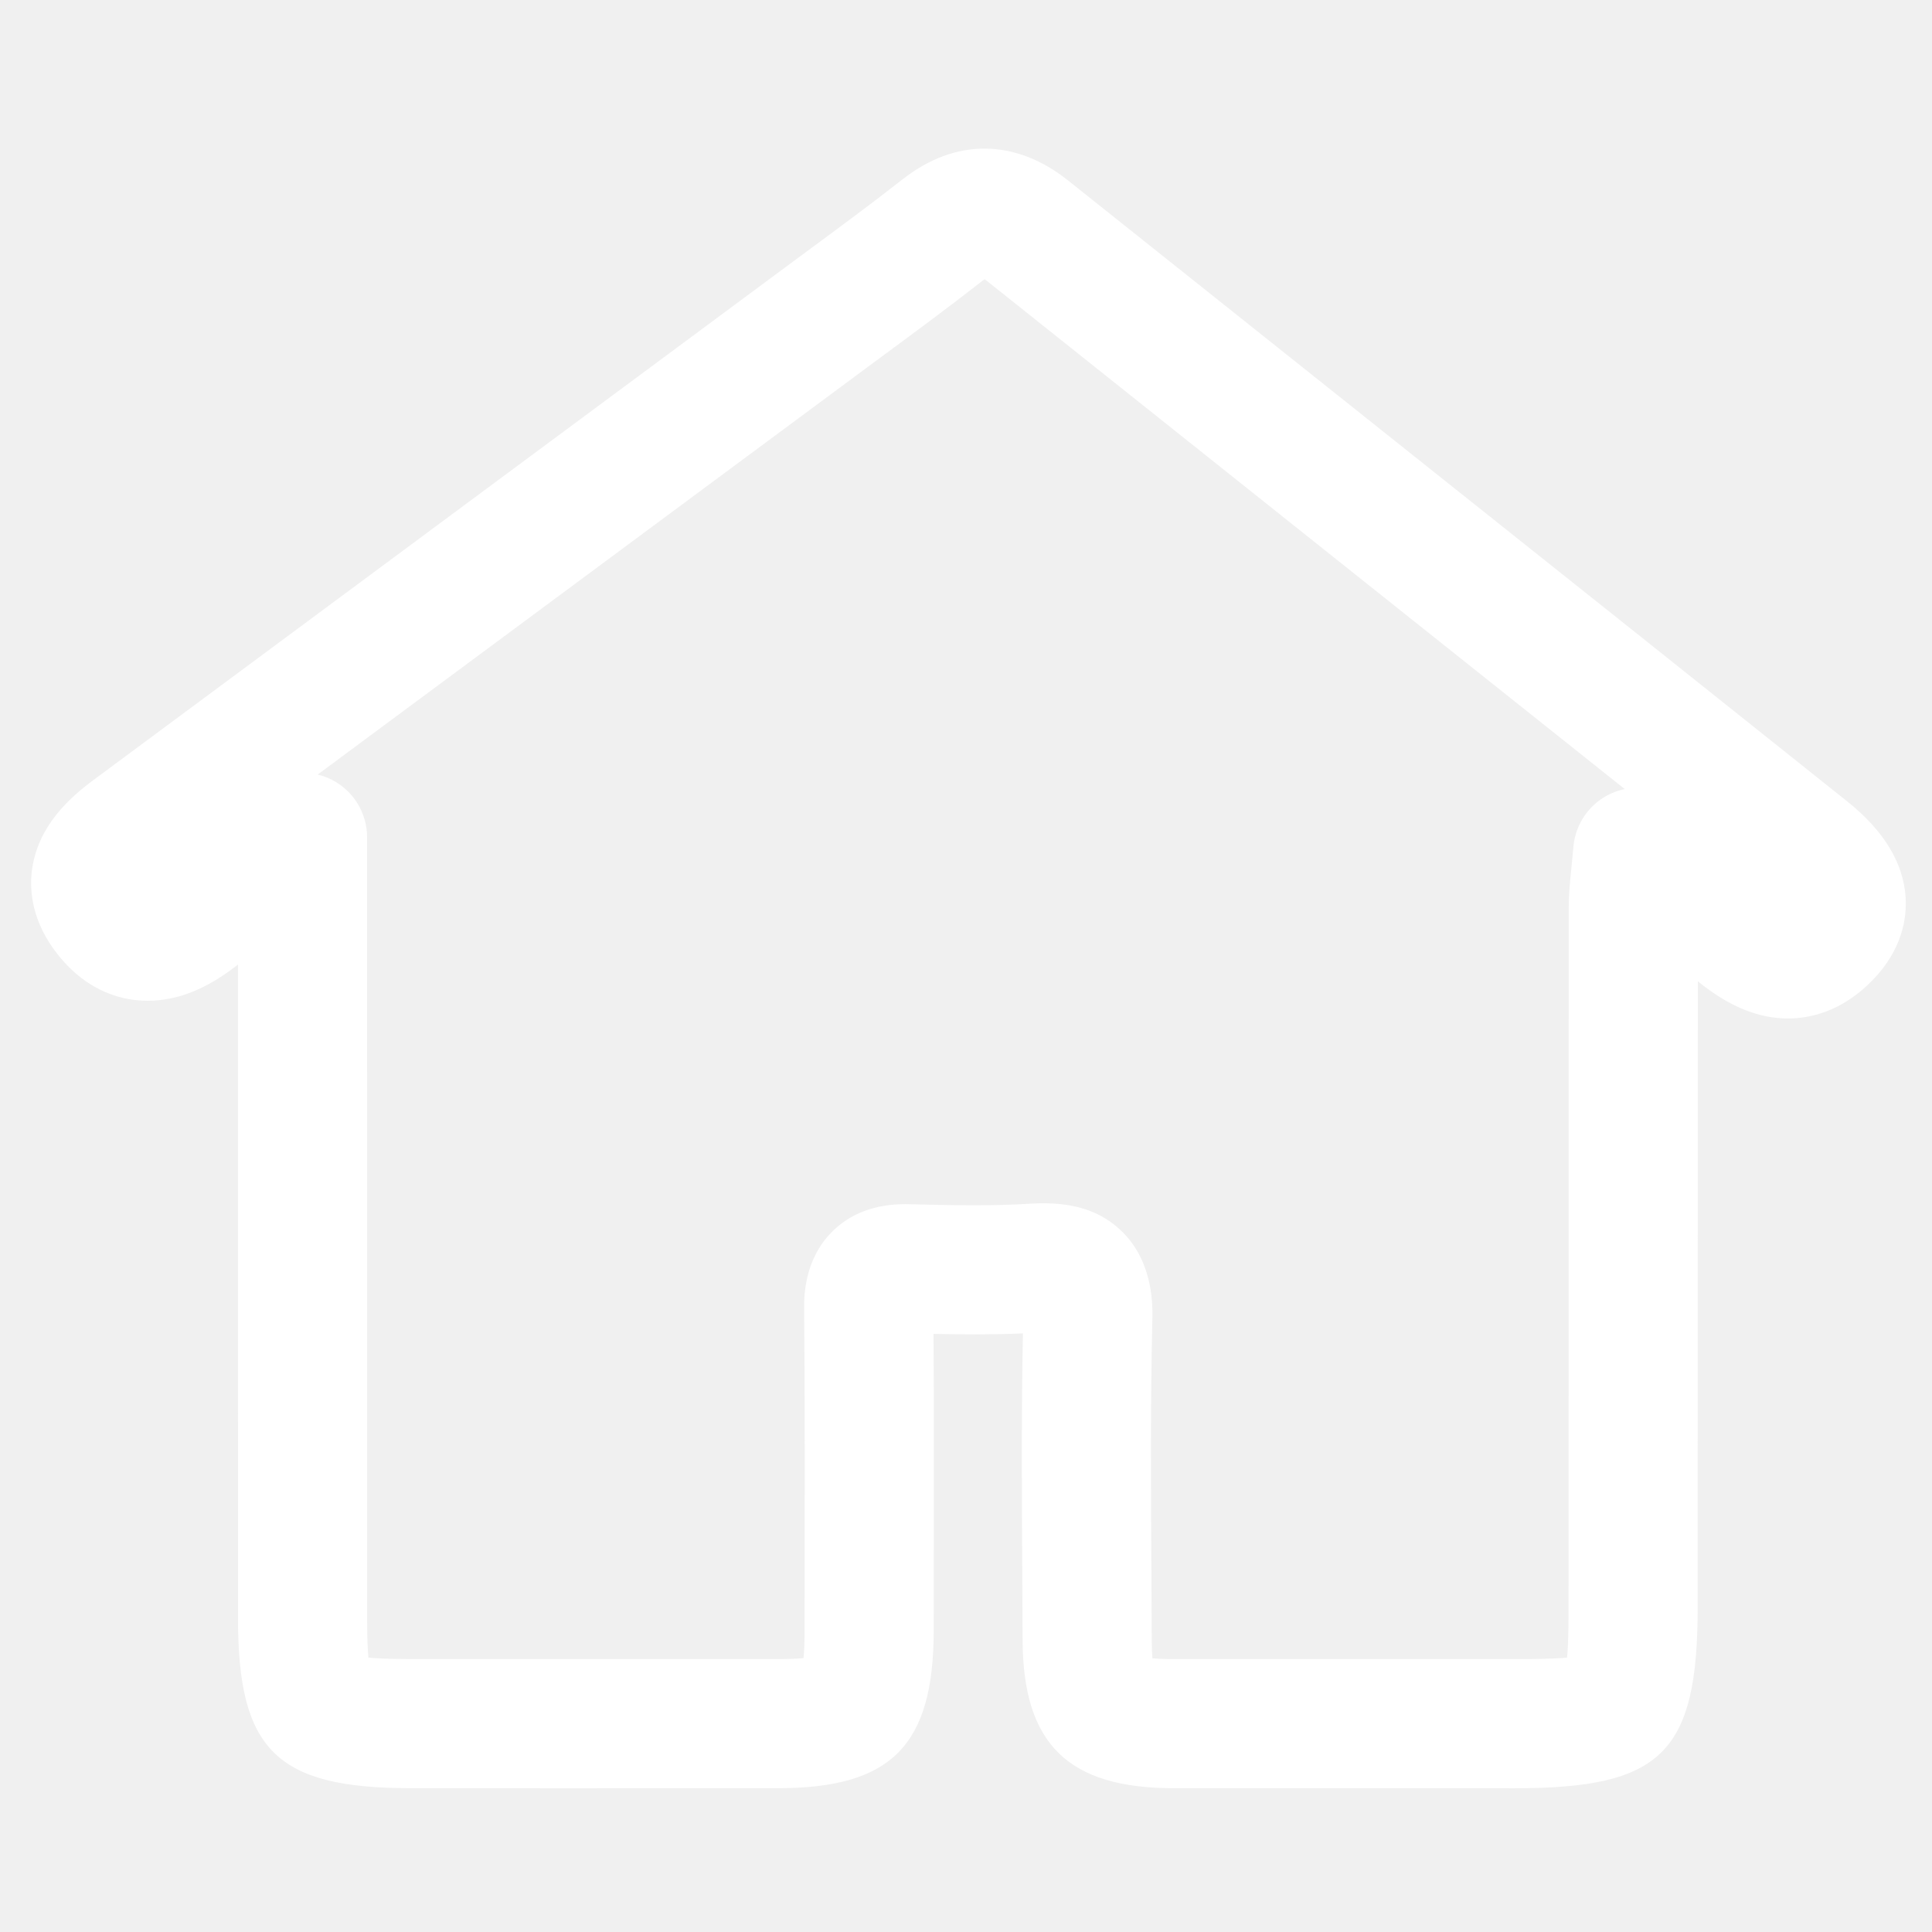
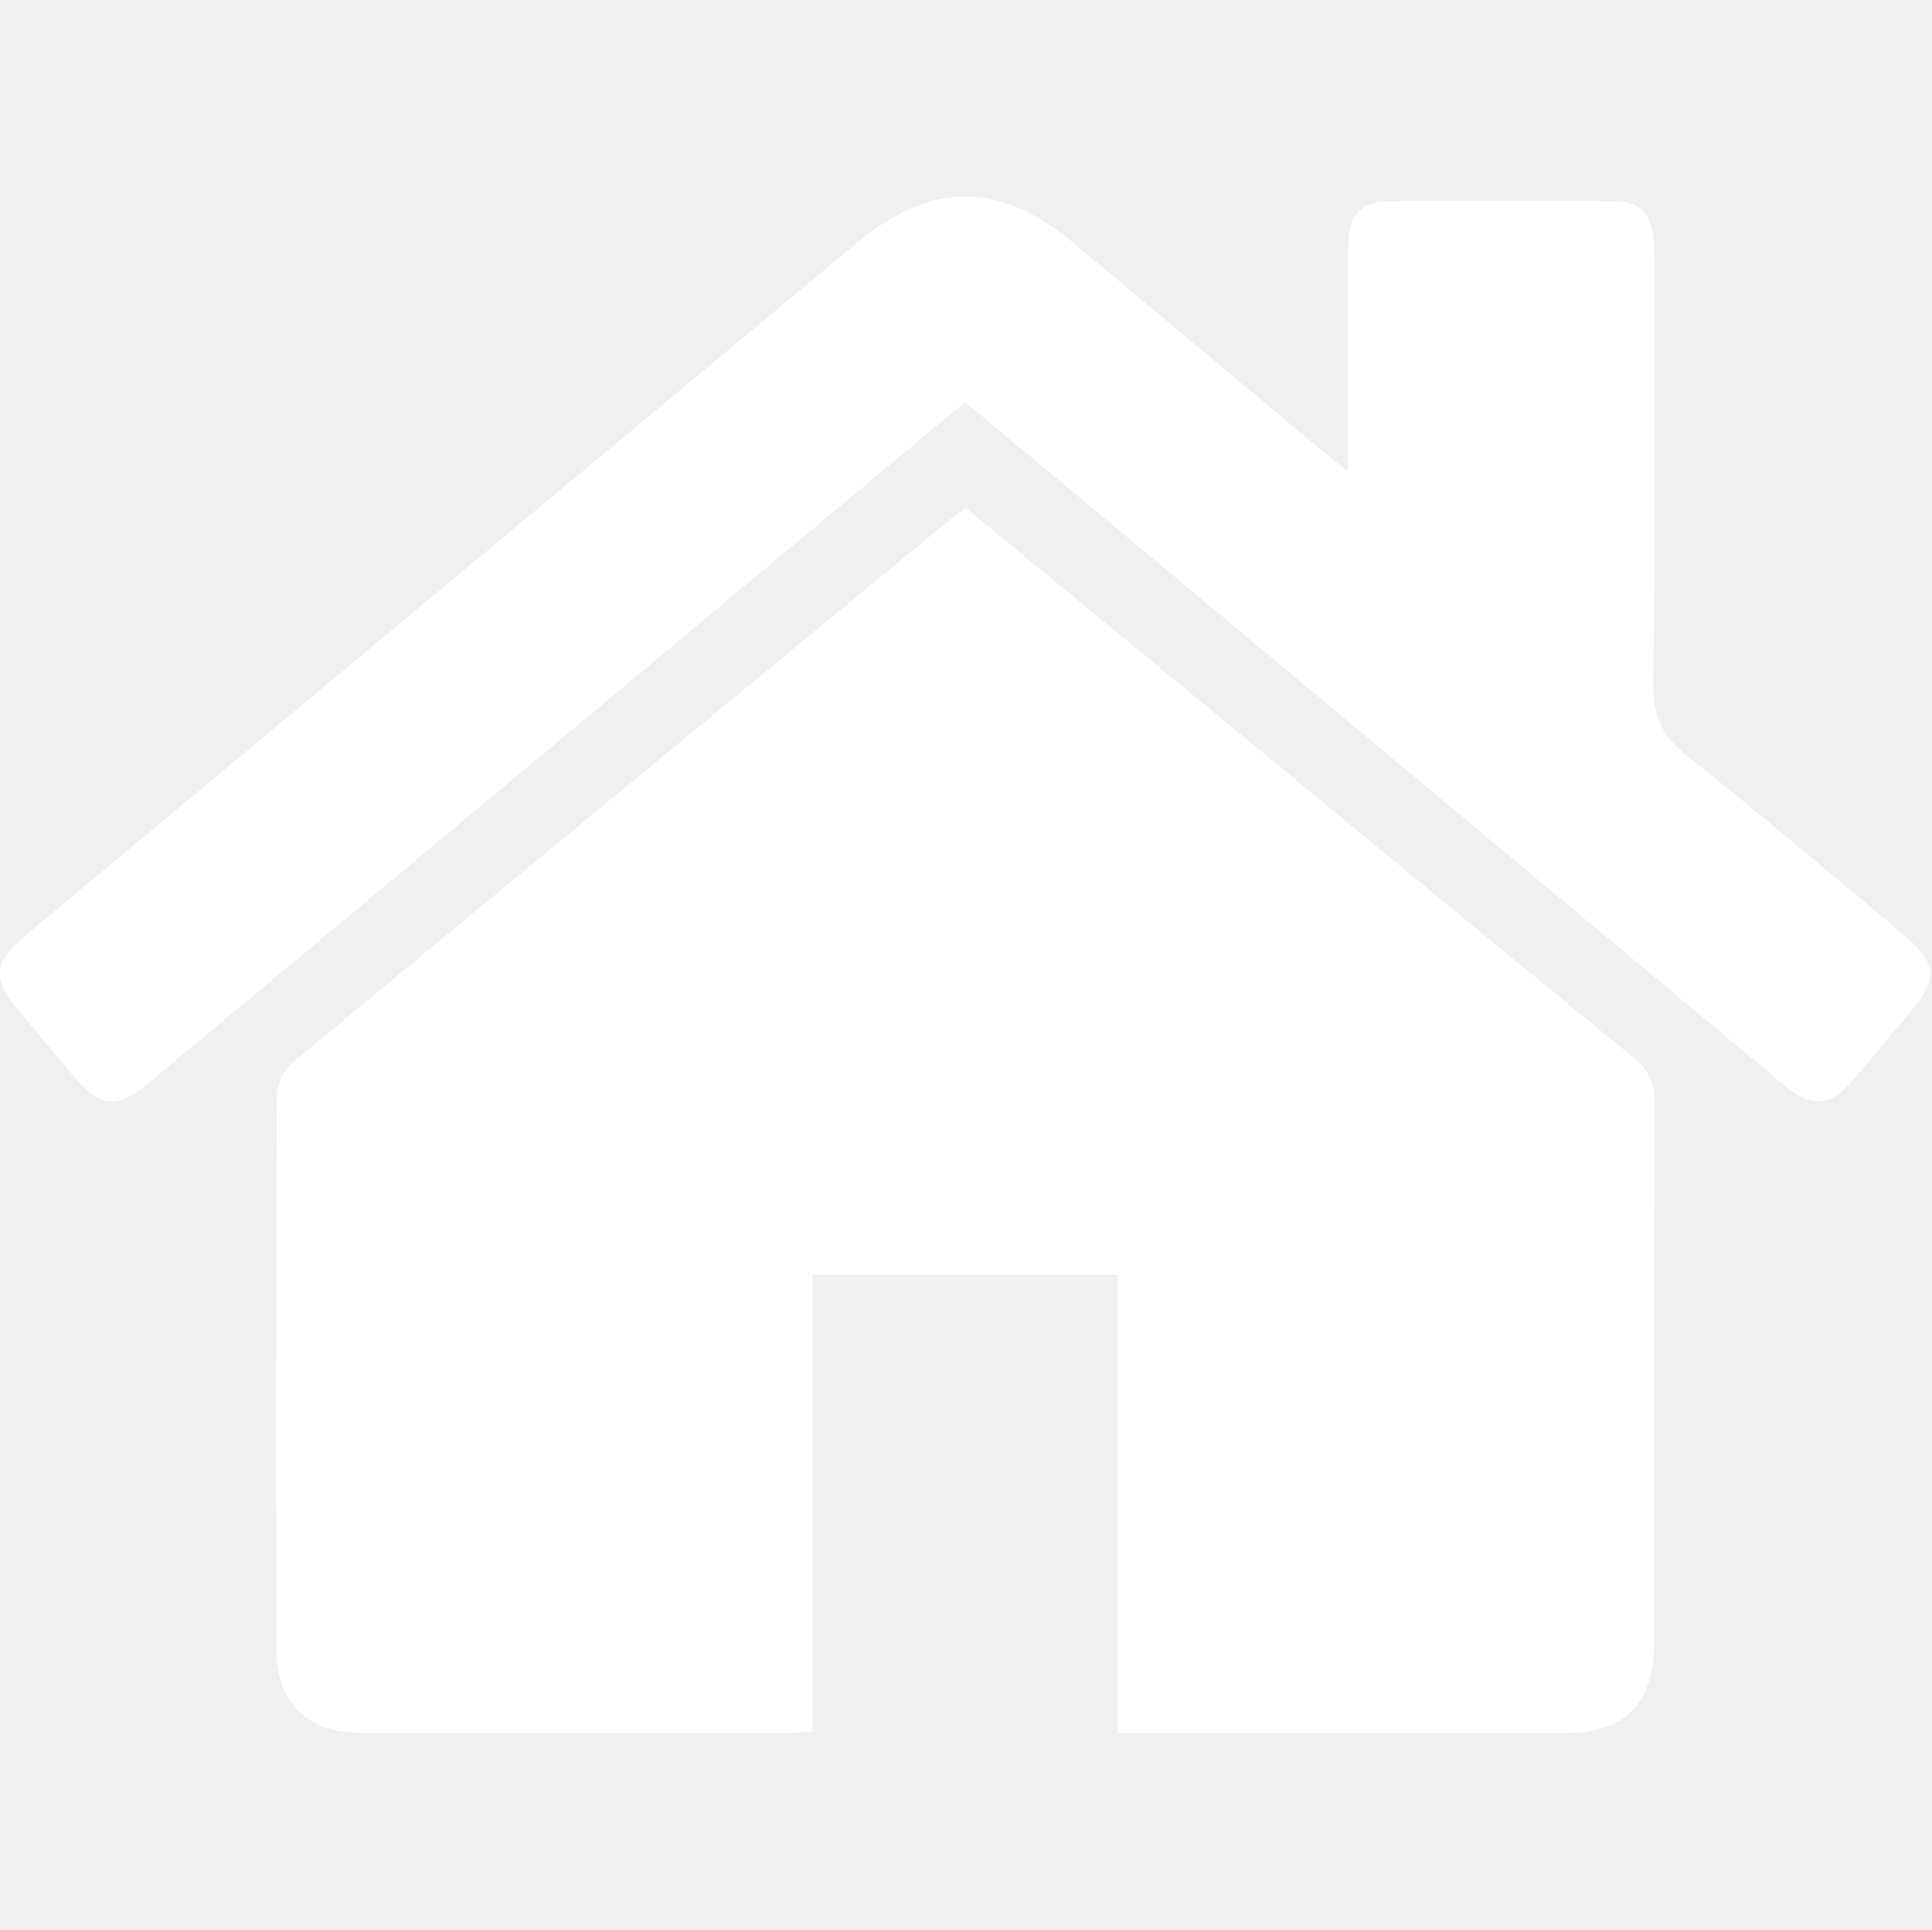
- <svg xmlns="http://www.w3.org/2000/svg" t="1667134807420" class="icon" viewBox="0 0 1024 1024" version="1.1" p-id="7748" width="64" height="64">
-   <path d="M295.306 947.804l-78.012-0.034c-70.677-0.067-91.128-20.217-91.145-89.791l-0.016-346.751c-0.435 0.335-0.852 0.652-1.27 0.985-15.924 12.264-31.162 18.212-46.583 18.212-12.748 0-31.295-4.177-47.335-24.11-14.102-17.561-15.405-34.169-14.018-45.013 3.024-23.476 20.067-38.58 32.631-47.887l374.086-277.227c18.412-13.567 36.842-27.118 54.837-41.203 27.853-21.838 59.682-21.654 87.702 0.735l194.169 154.703C833.285 308.503 906.235 366.582 979.084 424.777c19.365 15.455 29.774 32.565 30.927 50.81 0.702 11.095-1.771 27.719-17.511 43.926-16.274 16.775-33.367 20.3-44.829 20.3-15.874 0-31.513-6.466-47.786-19.732l-0.084 331.864c-0.016 77.043-19.014 95.856-96.759 95.856l-124.996-0.034-55.924 0.016c-56.024 0-79.934-23.476-80.117-78.497l-0.184-36.909c-0.251-41.888-0.485-83.776 0.351-125.648-15.773 0.702-31.596 0.568-47.385 0.267 0.251 38.379 0.201 75.59 0.134 112.783l-0.034 44.344c-0.016 60.97-22.406 83.643-82.606 83.659L295.306 947.804zM195.271 878.564c4.177 0.435 10.994 0.752 22.089 0.769l136.408 0.034 58.496-0.016c6.45 0 10.76-0.234 13.617-0.518 0.301-3.007 0.568-7.652 0.568-14.72l0.034-44.411c0.067-41.788 0.117-83.575-0.284-125.364-0.067-6.5-0.251-26.265 14.686-41.354 9.708-9.808 22.858-14.77 39.115-14.77 25.597 0.634 45.146 1.069 66.5-0.251 21.905-1.336 37.46 3.792 48.94 15.523 16.024 16.408 15.505 38.964 15.322 46.366-1.019 44.027-0.752 88.087-0.501 132.148l0.184 37.059c0.016 4.394 0.167 7.602 0.367 9.891 2.506 0.217 6.099 0.401 11.178 0.401l56.057-0.016 124.578 0.034c6.232 0 19.75 0 27.97-0.802 0.769-7.987 0.769-20.936 0.769-26.65l0.1-371.447c0-6.232 0.584-12.531 1.404-20.418l1.069-11.195c1.069-12.515 8.906-23.442 20.401-28.471 2.223-0.969 4.512-1.687 6.817-2.155-47.786-38.112-95.623-76.19-143.442-114.253L523.476 149.204c-0.618-0.501-1.153-0.903-1.621-1.22-0.351 0.251-0.752 0.552-1.203 0.903-18.53 14.486-37.478 28.455-56.424 42.406L168.371 410.525c2.556 0.618 5.08 1.537 7.485 2.757 11.478 5.831 18.713 17.627 18.713 30.51l0.016 414.154C194.587 868.187 194.888 874.587 195.271 878.564z" p-id="7749" fill="#ffffff" />
+ <svg xmlns="http://www.w3.org/2000/svg" t="1667739613478" class="icon" viewBox="0 0 1025 1024" version="1.1" p-id="1500" width="40.039" height="40">
+   <path d="M867.267 561.792c-81.216-66.496-162.048-133.376-243.072-200.128C586.947 331.008 549.699 300.352 512.387 269.568c-3.264 2.368-6.016 4.288-8.64 6.4C387.203 372.096 270.531 468.16 154.243 564.608 149.955 568.192 146.947 575.936 146.883 581.76c-0.448 97.344-0.384 194.752-0.256 292.096 0 30.208 15.936 45.824 46.464 45.824 74.944 0.064 149.824 0 224.768 0 4.032 0 8.064-0.448 13.184-0.768 0-81.344 0-161.6 0-242.432 54.336 0 107.52 0 161.856 0 0 80.576 0 160.896 0 243.264 6.144 0 10.24 0 14.4 0 74.112 0 148.16 0 222.272 0 32.768 0 47.936-15.232 47.936-48.32 0.064-95.68-0.128-191.36 0.192-286.976C877.763 574.592 874.883 568.128 867.267 561.792z" p-id="1501" fill="#ffffff" />
+   <path d="M1009.731 495.808c-38.08-31.68-75.776-63.808-114.56-94.592-13.184-10.432-18.24-21.12-18.048-38.208 1.024-76.608 0.512-153.28 0.448-229.888 0-18.624-5.888-26.176-21.504-26.304-39.808-0.32-79.616-0.32-119.424 0-14.016 0.128-20.8 7.04-21.312 21.312-0.512 12.672-0.192 25.408-0.192 38.08 0 27.008 0 54.016 0 84.032-6.4-5.12-9.984-7.936-13.504-10.88-44.16-36.928-88.32-73.856-132.544-110.784C530.243 96.256 493.955 96.192 455.043 128.576 374.019 195.968 293.059 263.488 212.035 330.944 146.371 385.664 80.707 440.448 14.979 495.168-4.029 511.04-4.669 519.04 11.523 538.24c9.28 11.008 18.432 22.08 27.712 33.088 13.888 16.448 23.04 17.28 39.552 3.456 108.864-90.816 217.728-181.76 326.656-272.576C440.771 272.704 476.227 243.2 512.003 213.376c35.712 29.76 70.848 59.008 105.92 88.256 109.184 91.136 218.432 182.272 327.616 273.408 16.32 13.632 25.408 12.672 39.424-3.968 9.536-11.328 19.008-22.72 28.544-34.048C1028.419 519.296 1027.651 510.72 1009.731 495.808z" p-id="1502" fill="#ffffff" />
</svg>
